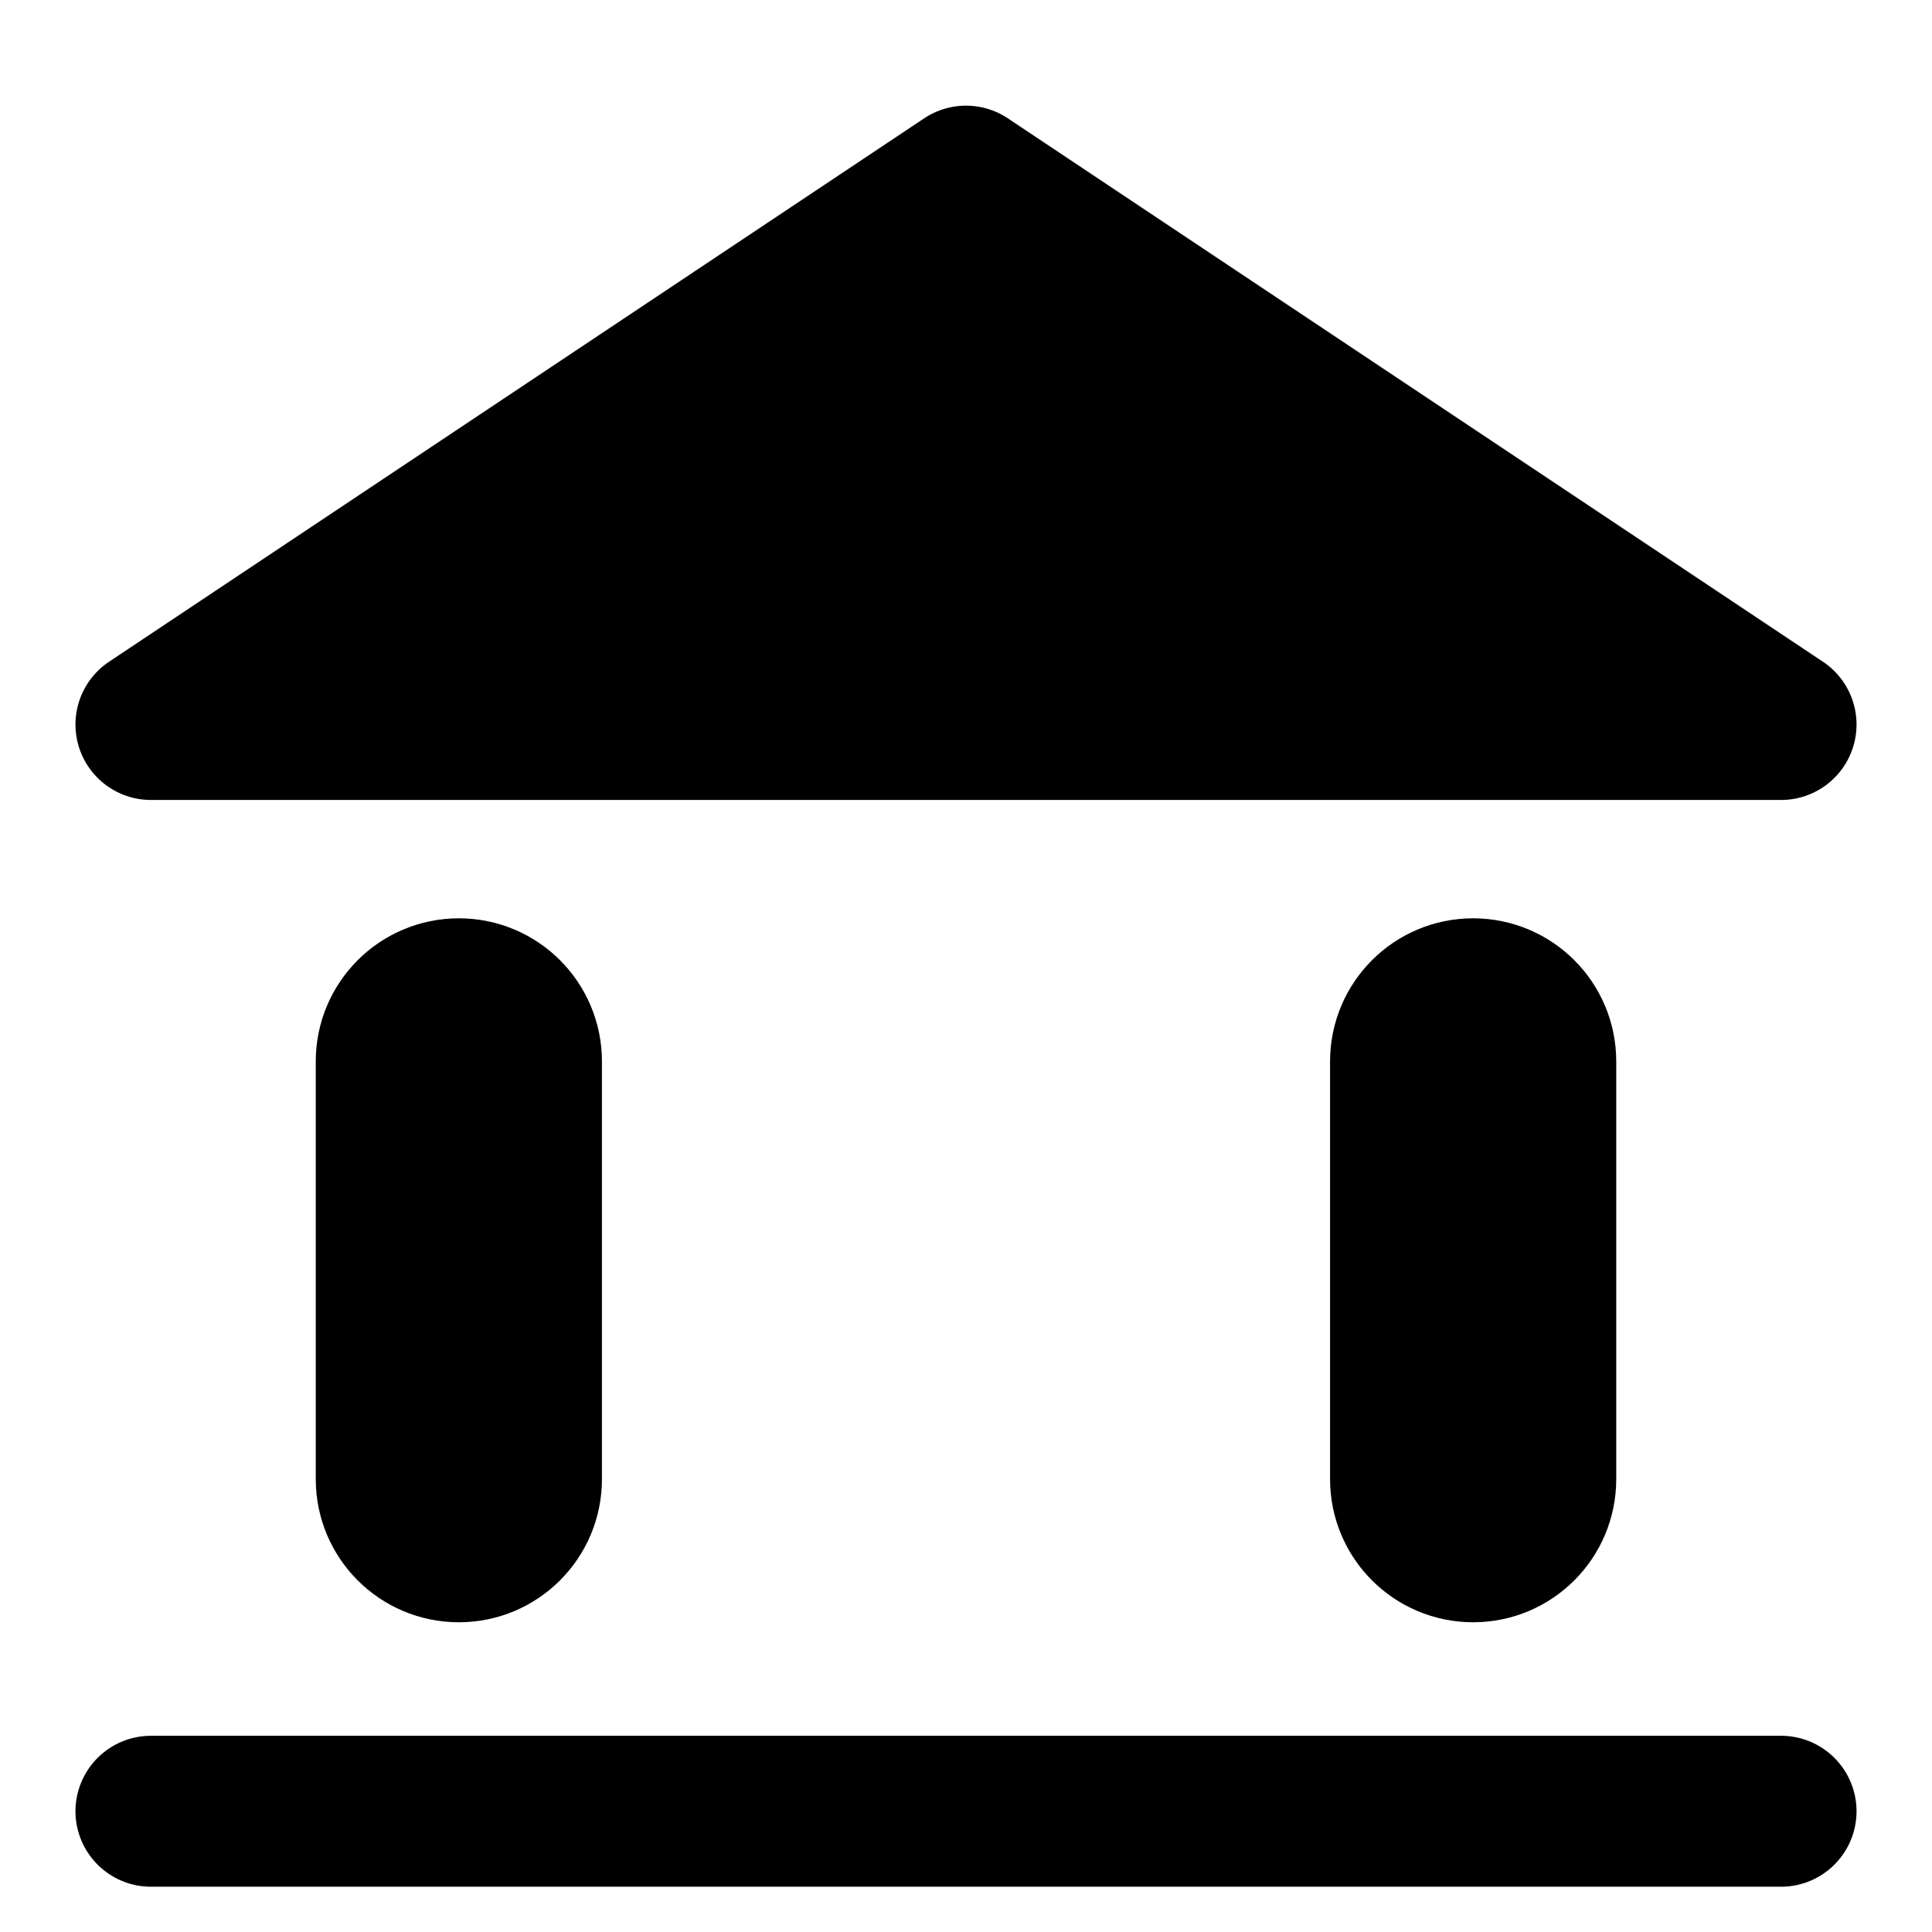
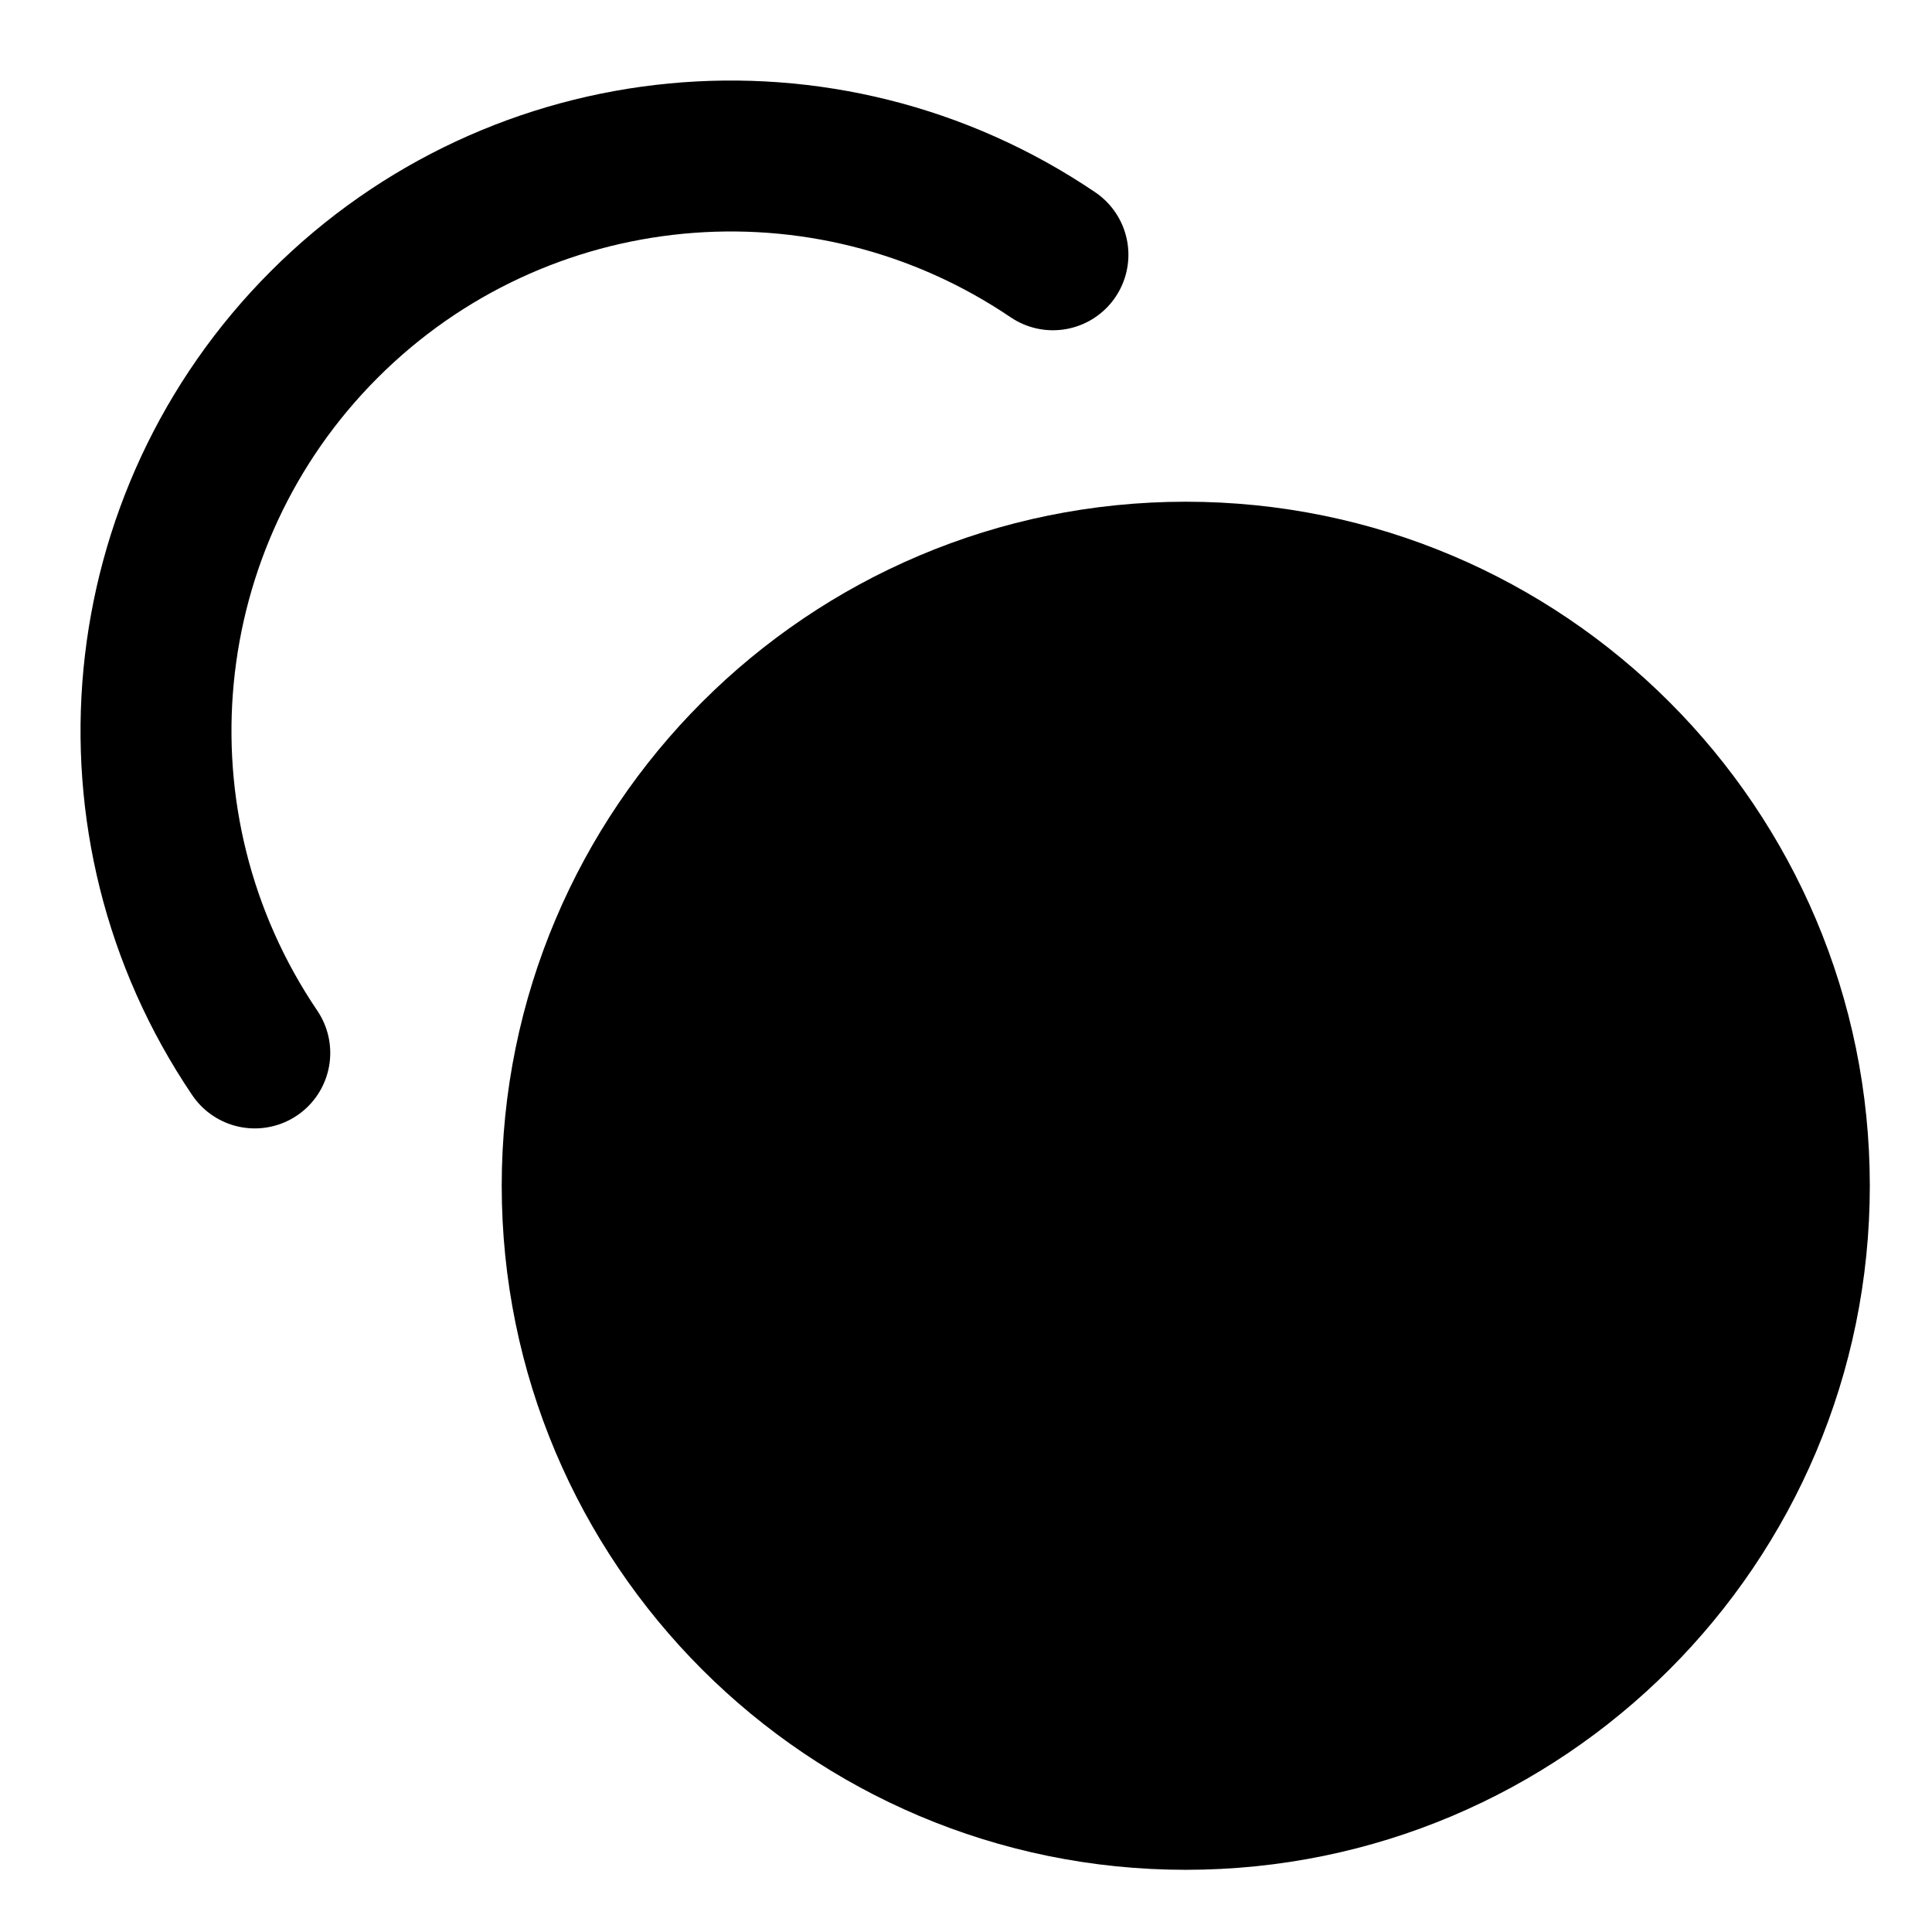
<svg xmlns="http://www.w3.org/2000/svg" width="16" height="16" viewBox="0 0 16 16" fill="currentColor" stroke="currentColor" stroke-width="1.25" stroke-linecap="round" stroke-linejoin="round" class="li li-solid">
-   <path d="M1.25 6L8 1.5L14.75 6Z" fill-rule="evenodd" />
-   <path d="M3.24 8.79L3.24 12.25A0.56 0.56 0 0 0 4.36 12.25L4.36 8.79A0.56 0.56 0 0 0 3.24 8.79Z" fill-rule="evenodd" />
-   <path d="M11.64 8.79L11.64 12.25A0.56 0.56 0 0 0 12.76 12.25L12.76 8.79A0.56 0.56 0 0 0 11.64 8.79Z" fill-rule="evenodd" />
-   <path d="M1.25 15H14.75" fill="none" />
+   <path d="M4.78 9.82A5.04 5.04 0 1 0 14.86 9.82A5.04 5.04 0 1 0 4.78 9.82Z" fill-rule="evenodd" />
+   <path d="M2.11 8.72A4.76 4.76 0 0 1 8.72 2.11" fill="none" />
</svg>
